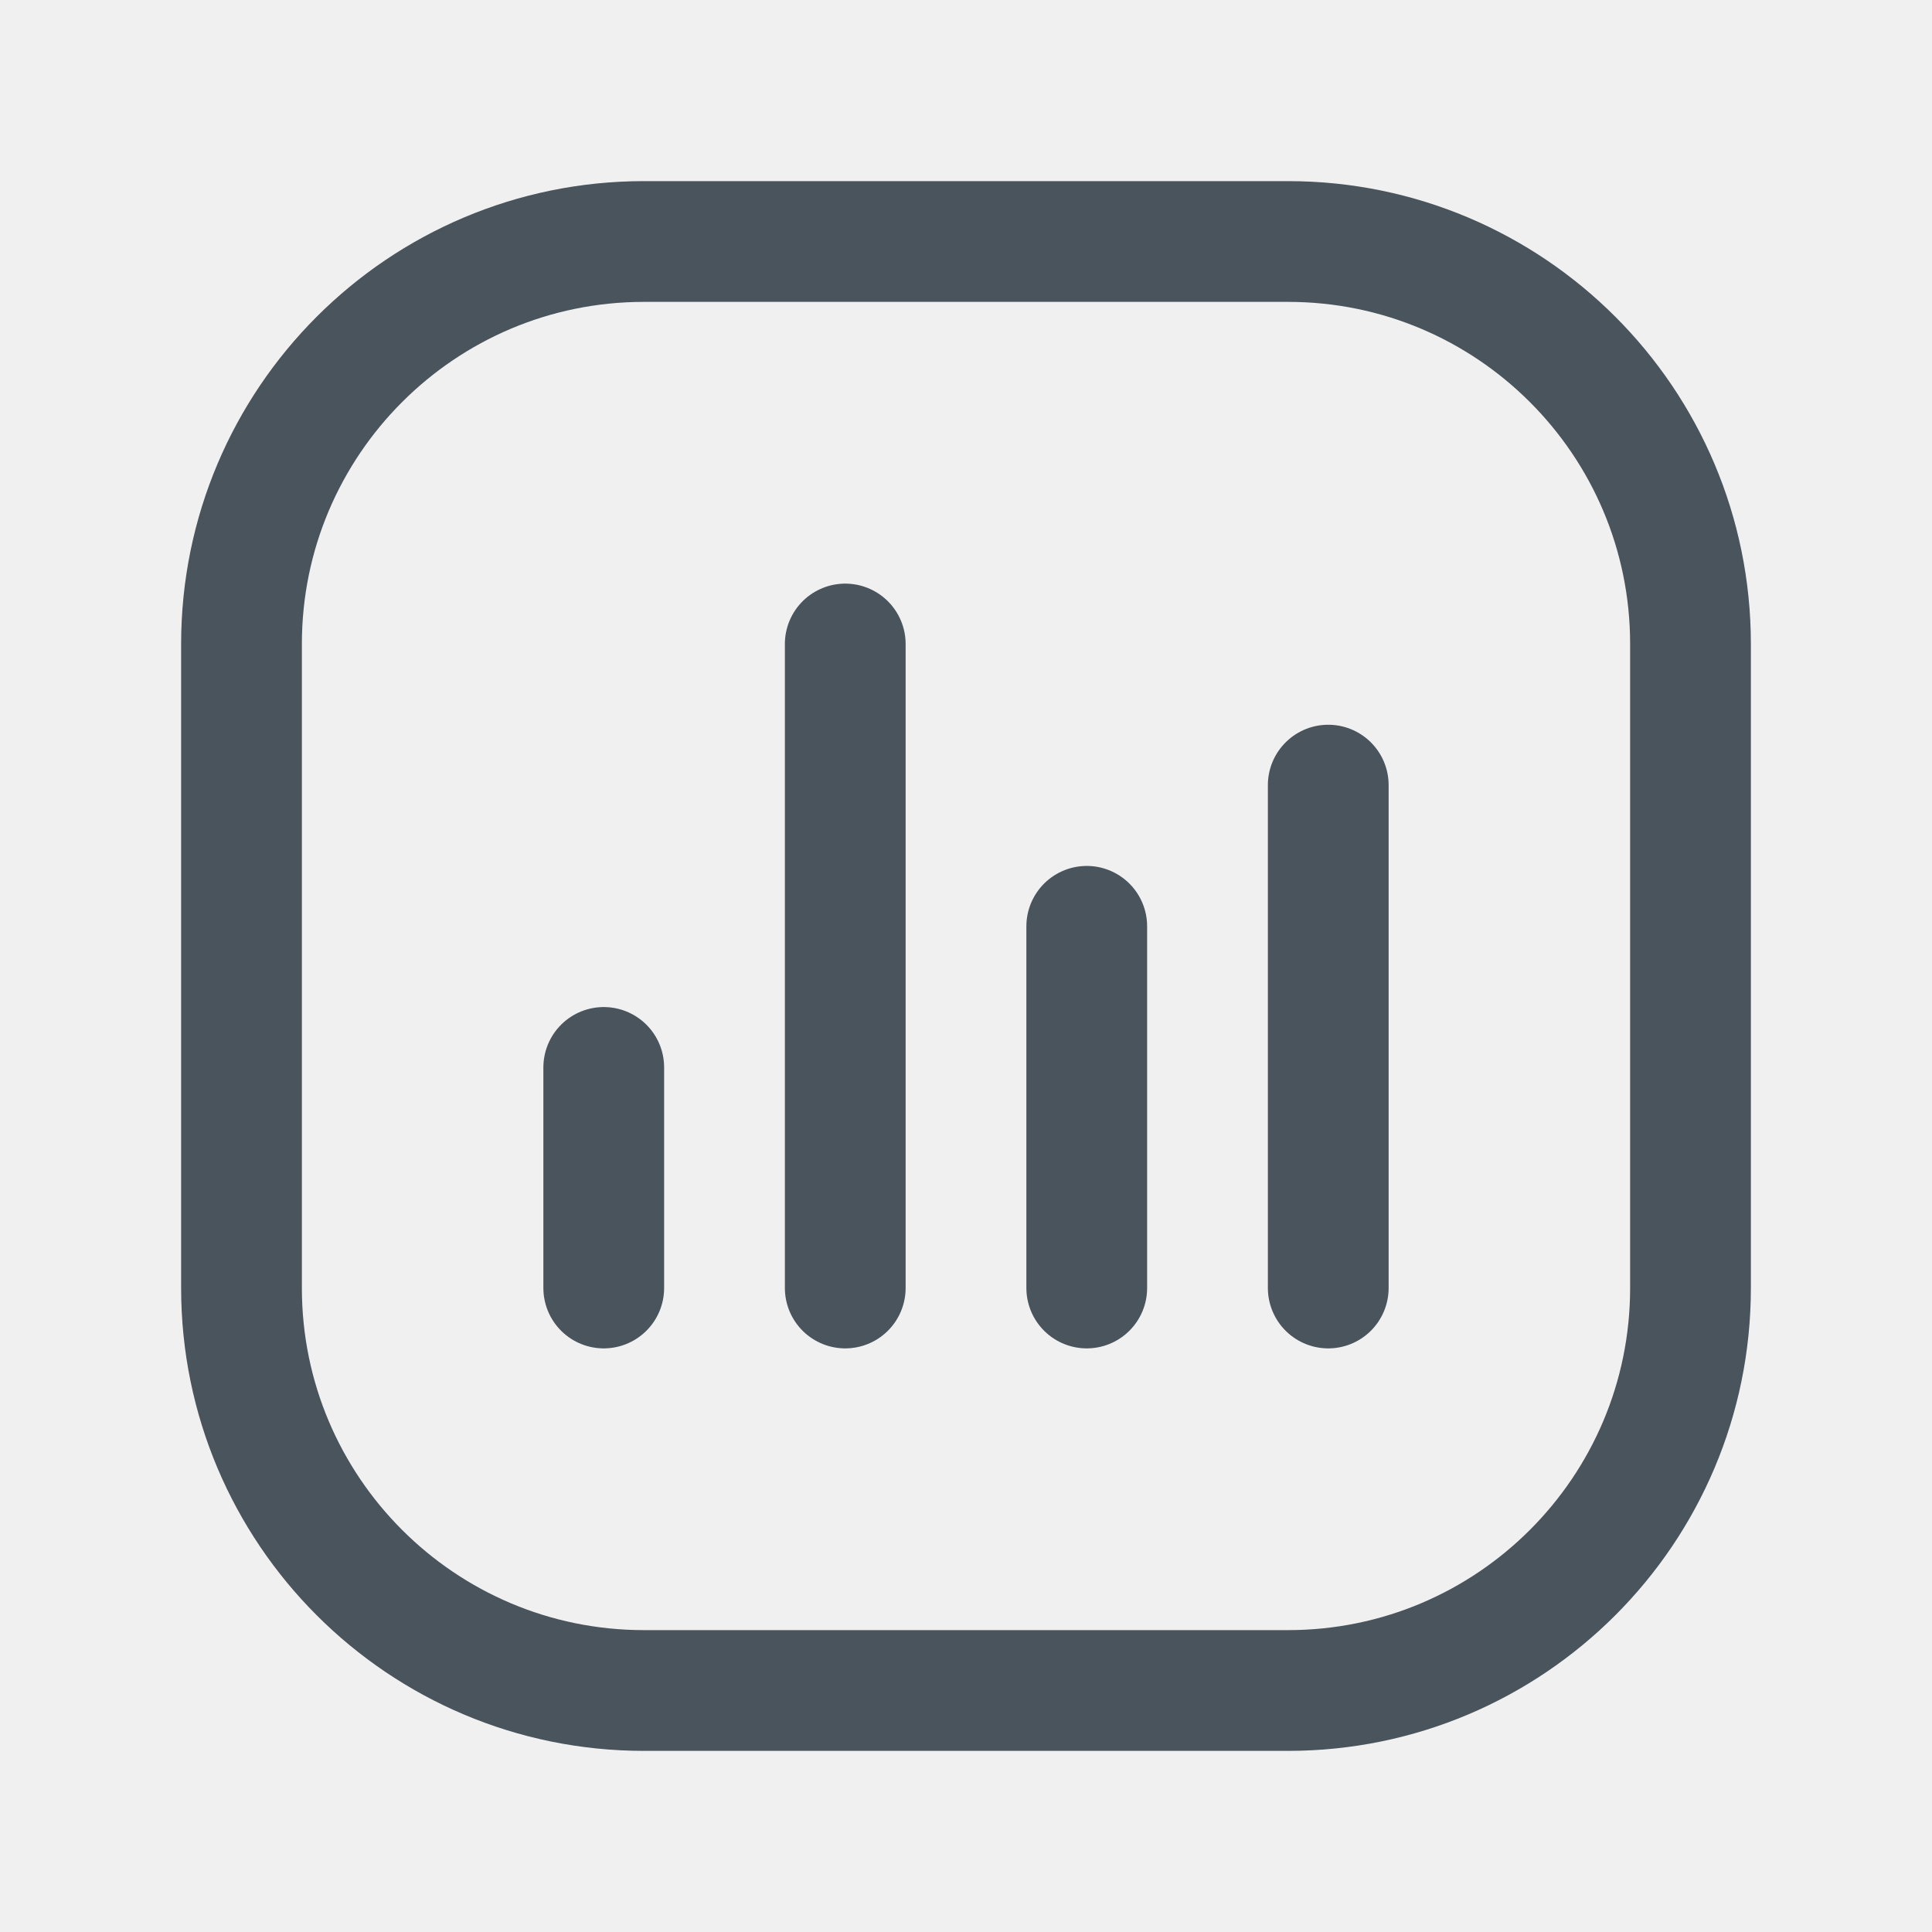
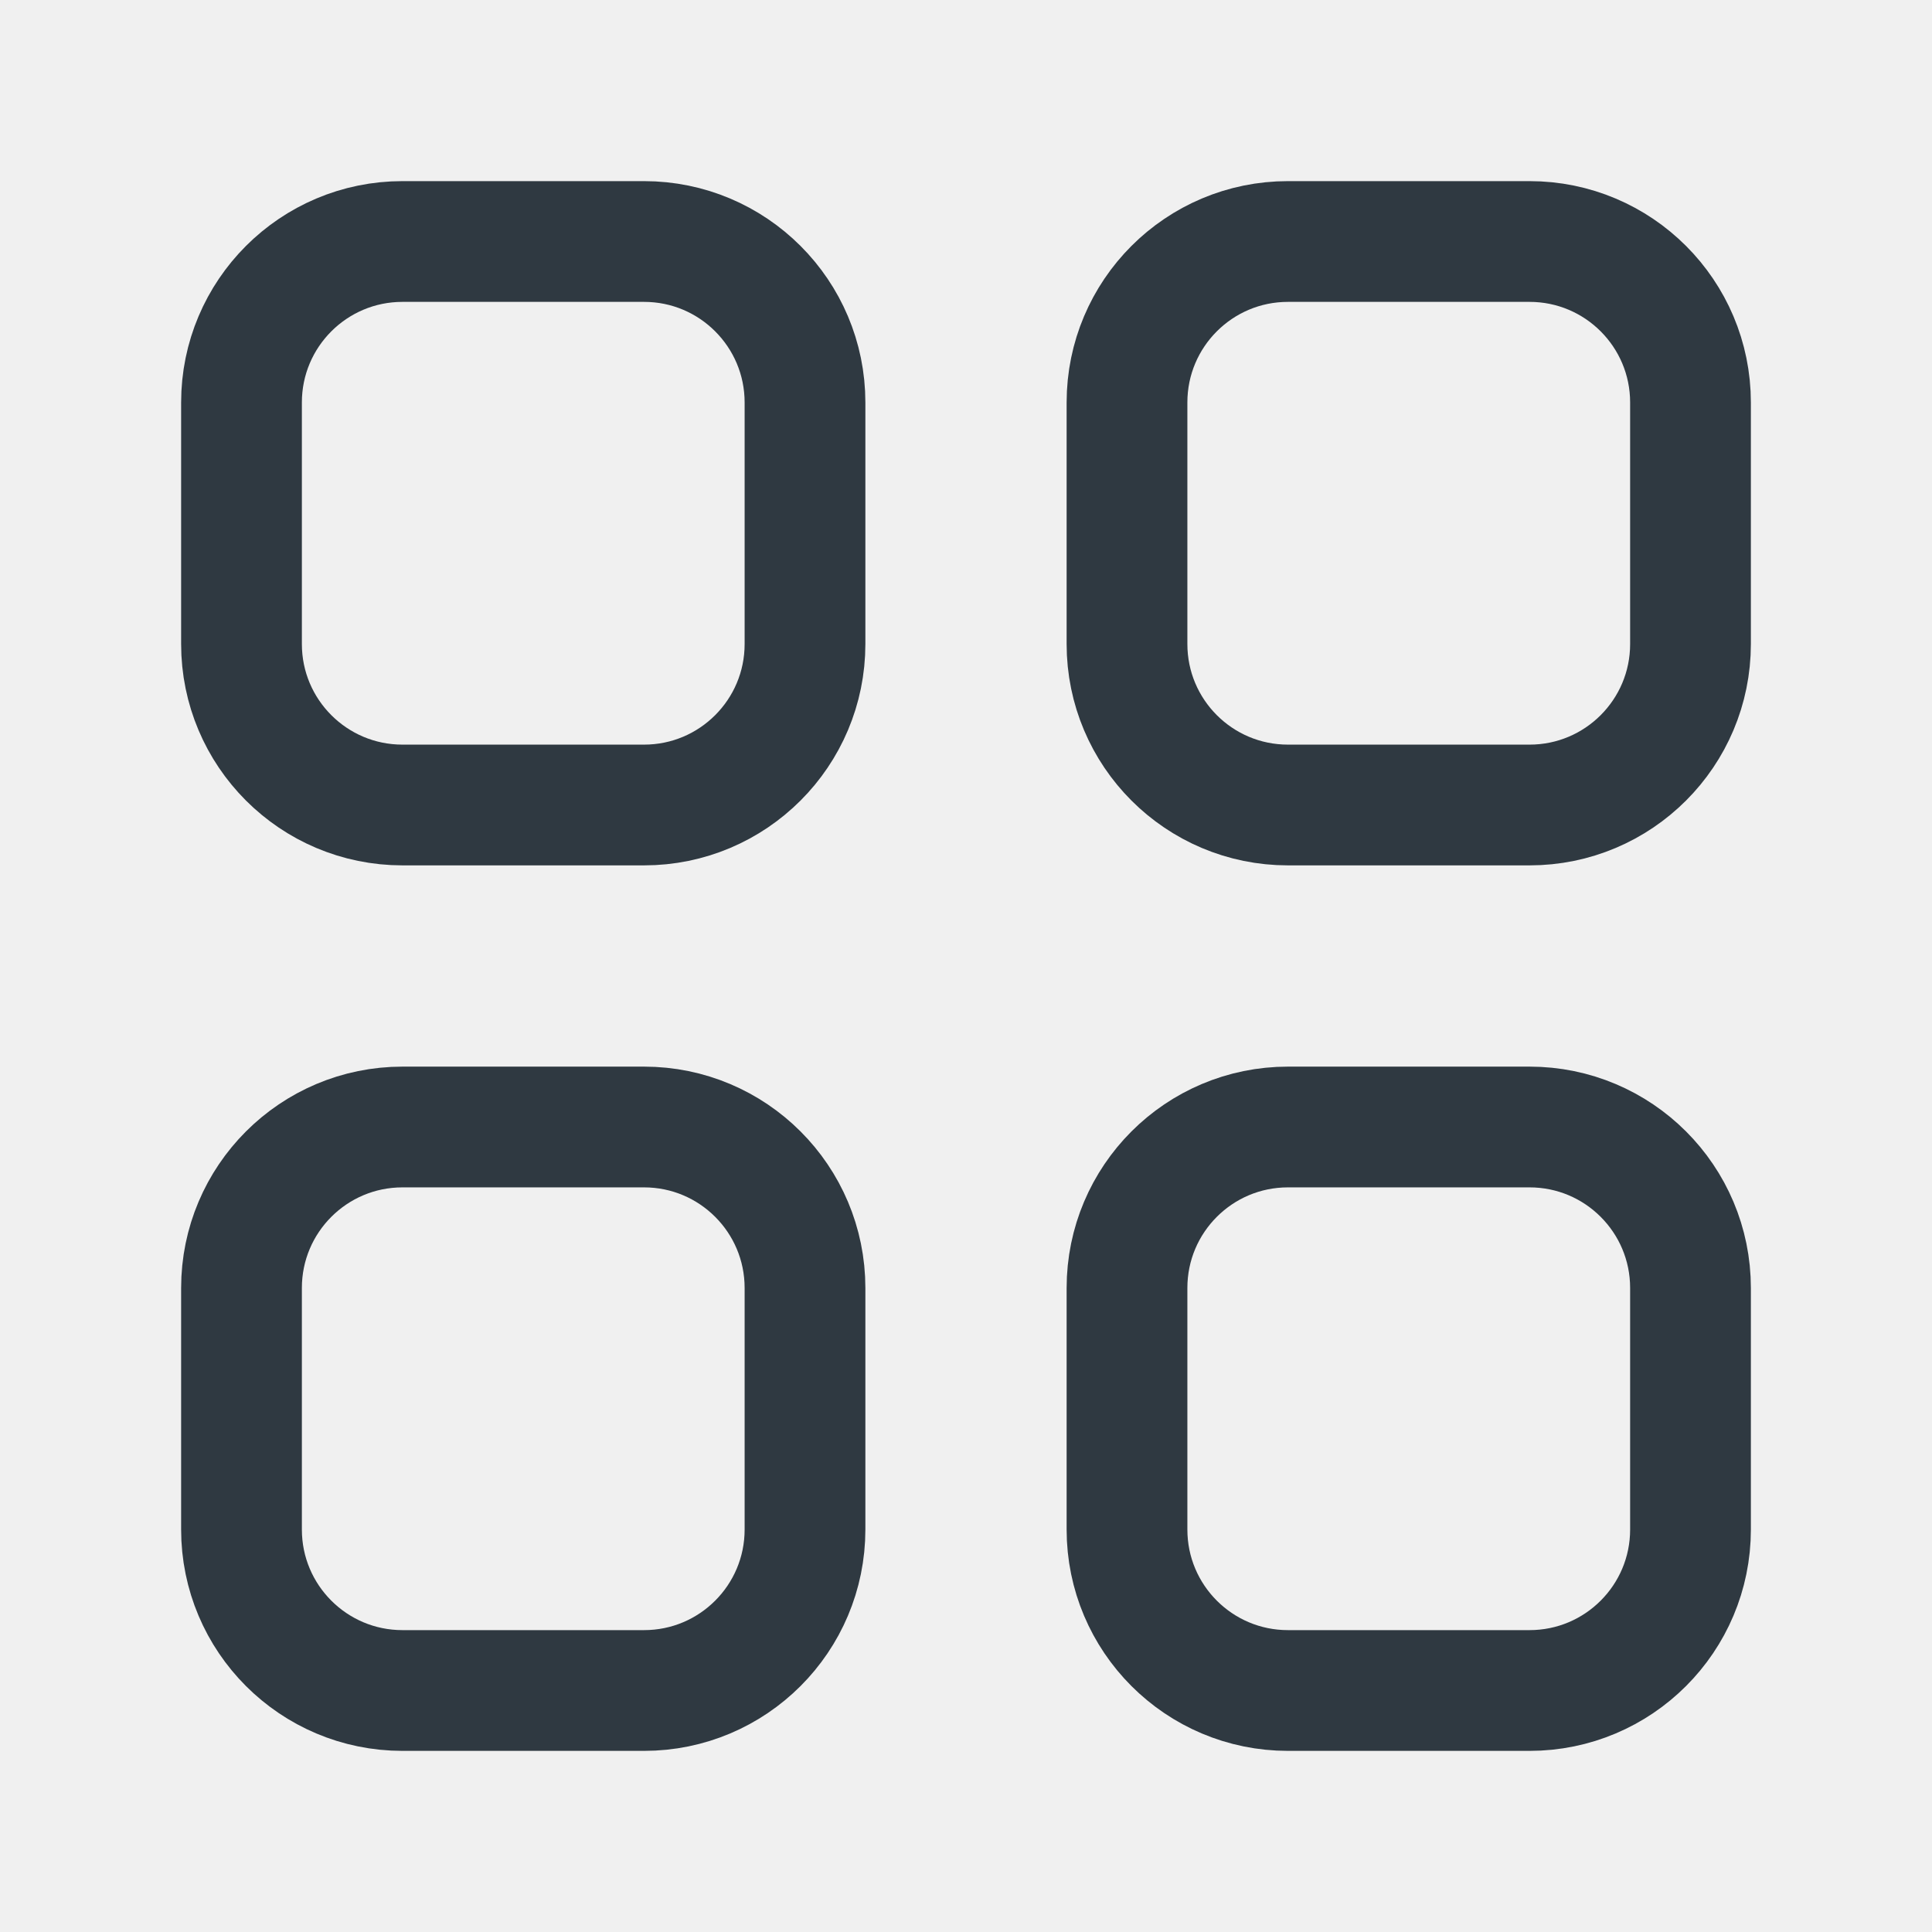
<svg xmlns="http://www.w3.org/2000/svg" width="24" height="24" viewBox="0 0 24 24" fill="none">
-   <path d="M13.5 11.507V16" stroke="#49545C" stroke-width="1.5" stroke-linecap="round" stroke-linejoin="round" />
-   <path d="M10.5 8V16" stroke="#49545C" stroke-width="1.5" stroke-linecap="round" stroke-linejoin="round" />
-   <path d="M7.5 13.26V16" stroke="#49545C" stroke-width="1.5" stroke-linecap="round" stroke-linejoin="round" />
-   <path d="M16.5 9.753V16" stroke="#49545C" stroke-width="1.5" stroke-linecap="round" stroke-linejoin="round" />
-   <path d="M16 3H8C5.239 3 3 5.239 3 8V16C3 18.761 5.239 21 8 21H16C18.761 21 21 18.761 21 16V8C21 5.239 18.761 3 16 3Z" stroke="#49545C" stroke-width="1.5" stroke-linecap="round" stroke-linejoin="round" />
+   <g clip-path="url(#clip0)">
+     <path d="M8 10H5C3.895 10 3 9.105 3 8V5C3 3.895 3.895 3 5 3H8C9.105 3 10 3.895 10 5V8C10 9.105 9.105 10 8 10Z" stroke="#2F3941" stroke-width="1.5" stroke-linecap="round" stroke-linejoin="round" />
+     <path d="M19 10H16C14.895 10 14 9.105 14 8V5C14 3.895 14.895 3 16 3H19C20.105 3 21 3.895 21 5V8C21 9.105 20.105 10 19 10Z" stroke="#2F3941" stroke-width="1.5" stroke-linecap="round" stroke-linejoin="round" />
+     <path d="M8 21H5C3.895 21 3 20.105 3 19V16C3 14.895 3.895 14 5 14H8C9.105 14 10 14.895 10 16V19C10 20.105 9.105 21 8 21Z" stroke="#2F3941" stroke-width="1.5" stroke-linecap="round" stroke-linejoin="round" />
+     <path d="M19 21H16C14.895 21 14 20.105 14 19V16C14 14.895 14.895 14 16 14H19C20.105 14 21 14.895 21 16V19C21 20.105 20.105 21 19 21Z" stroke="#2F3941" stroke-width="1.5" stroke-linecap="round" stroke-linejoin="round" />
+   </g>
+   <defs>
+     <clipPath id="clip0">
+       <rect width="24" height="24" fill="white" />
+     </clipPath>
+   </defs>
</svg>
